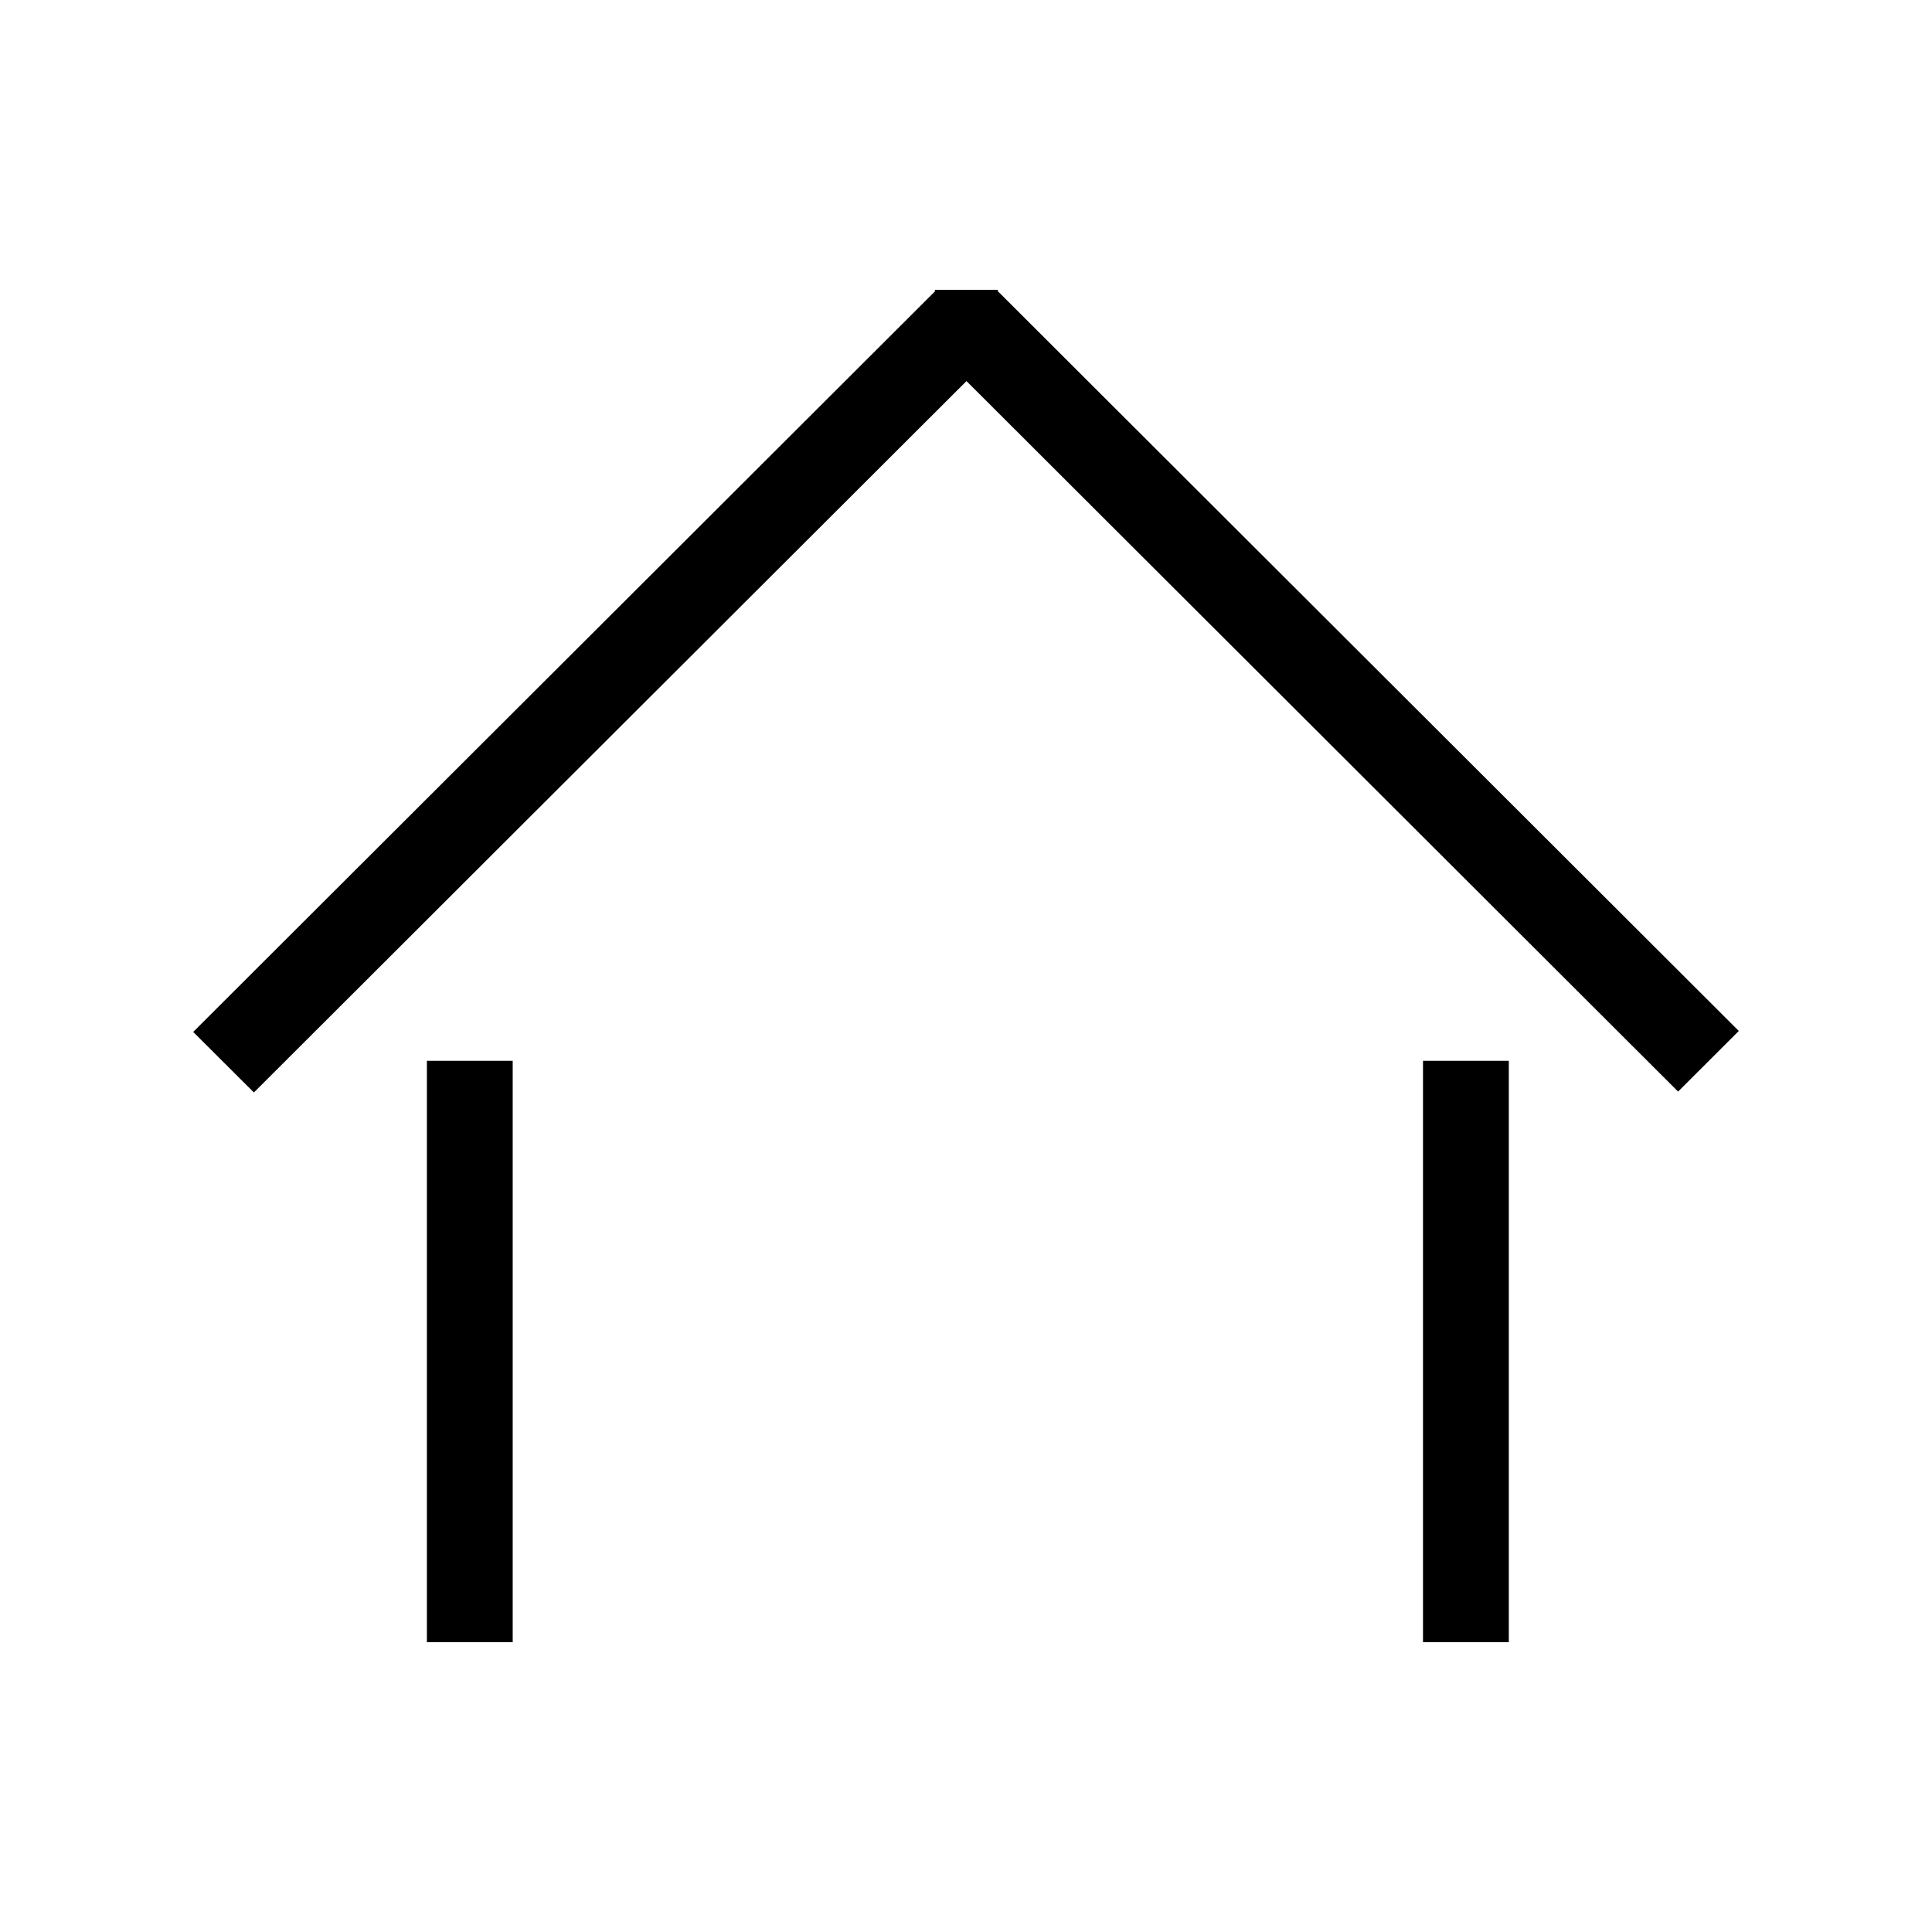
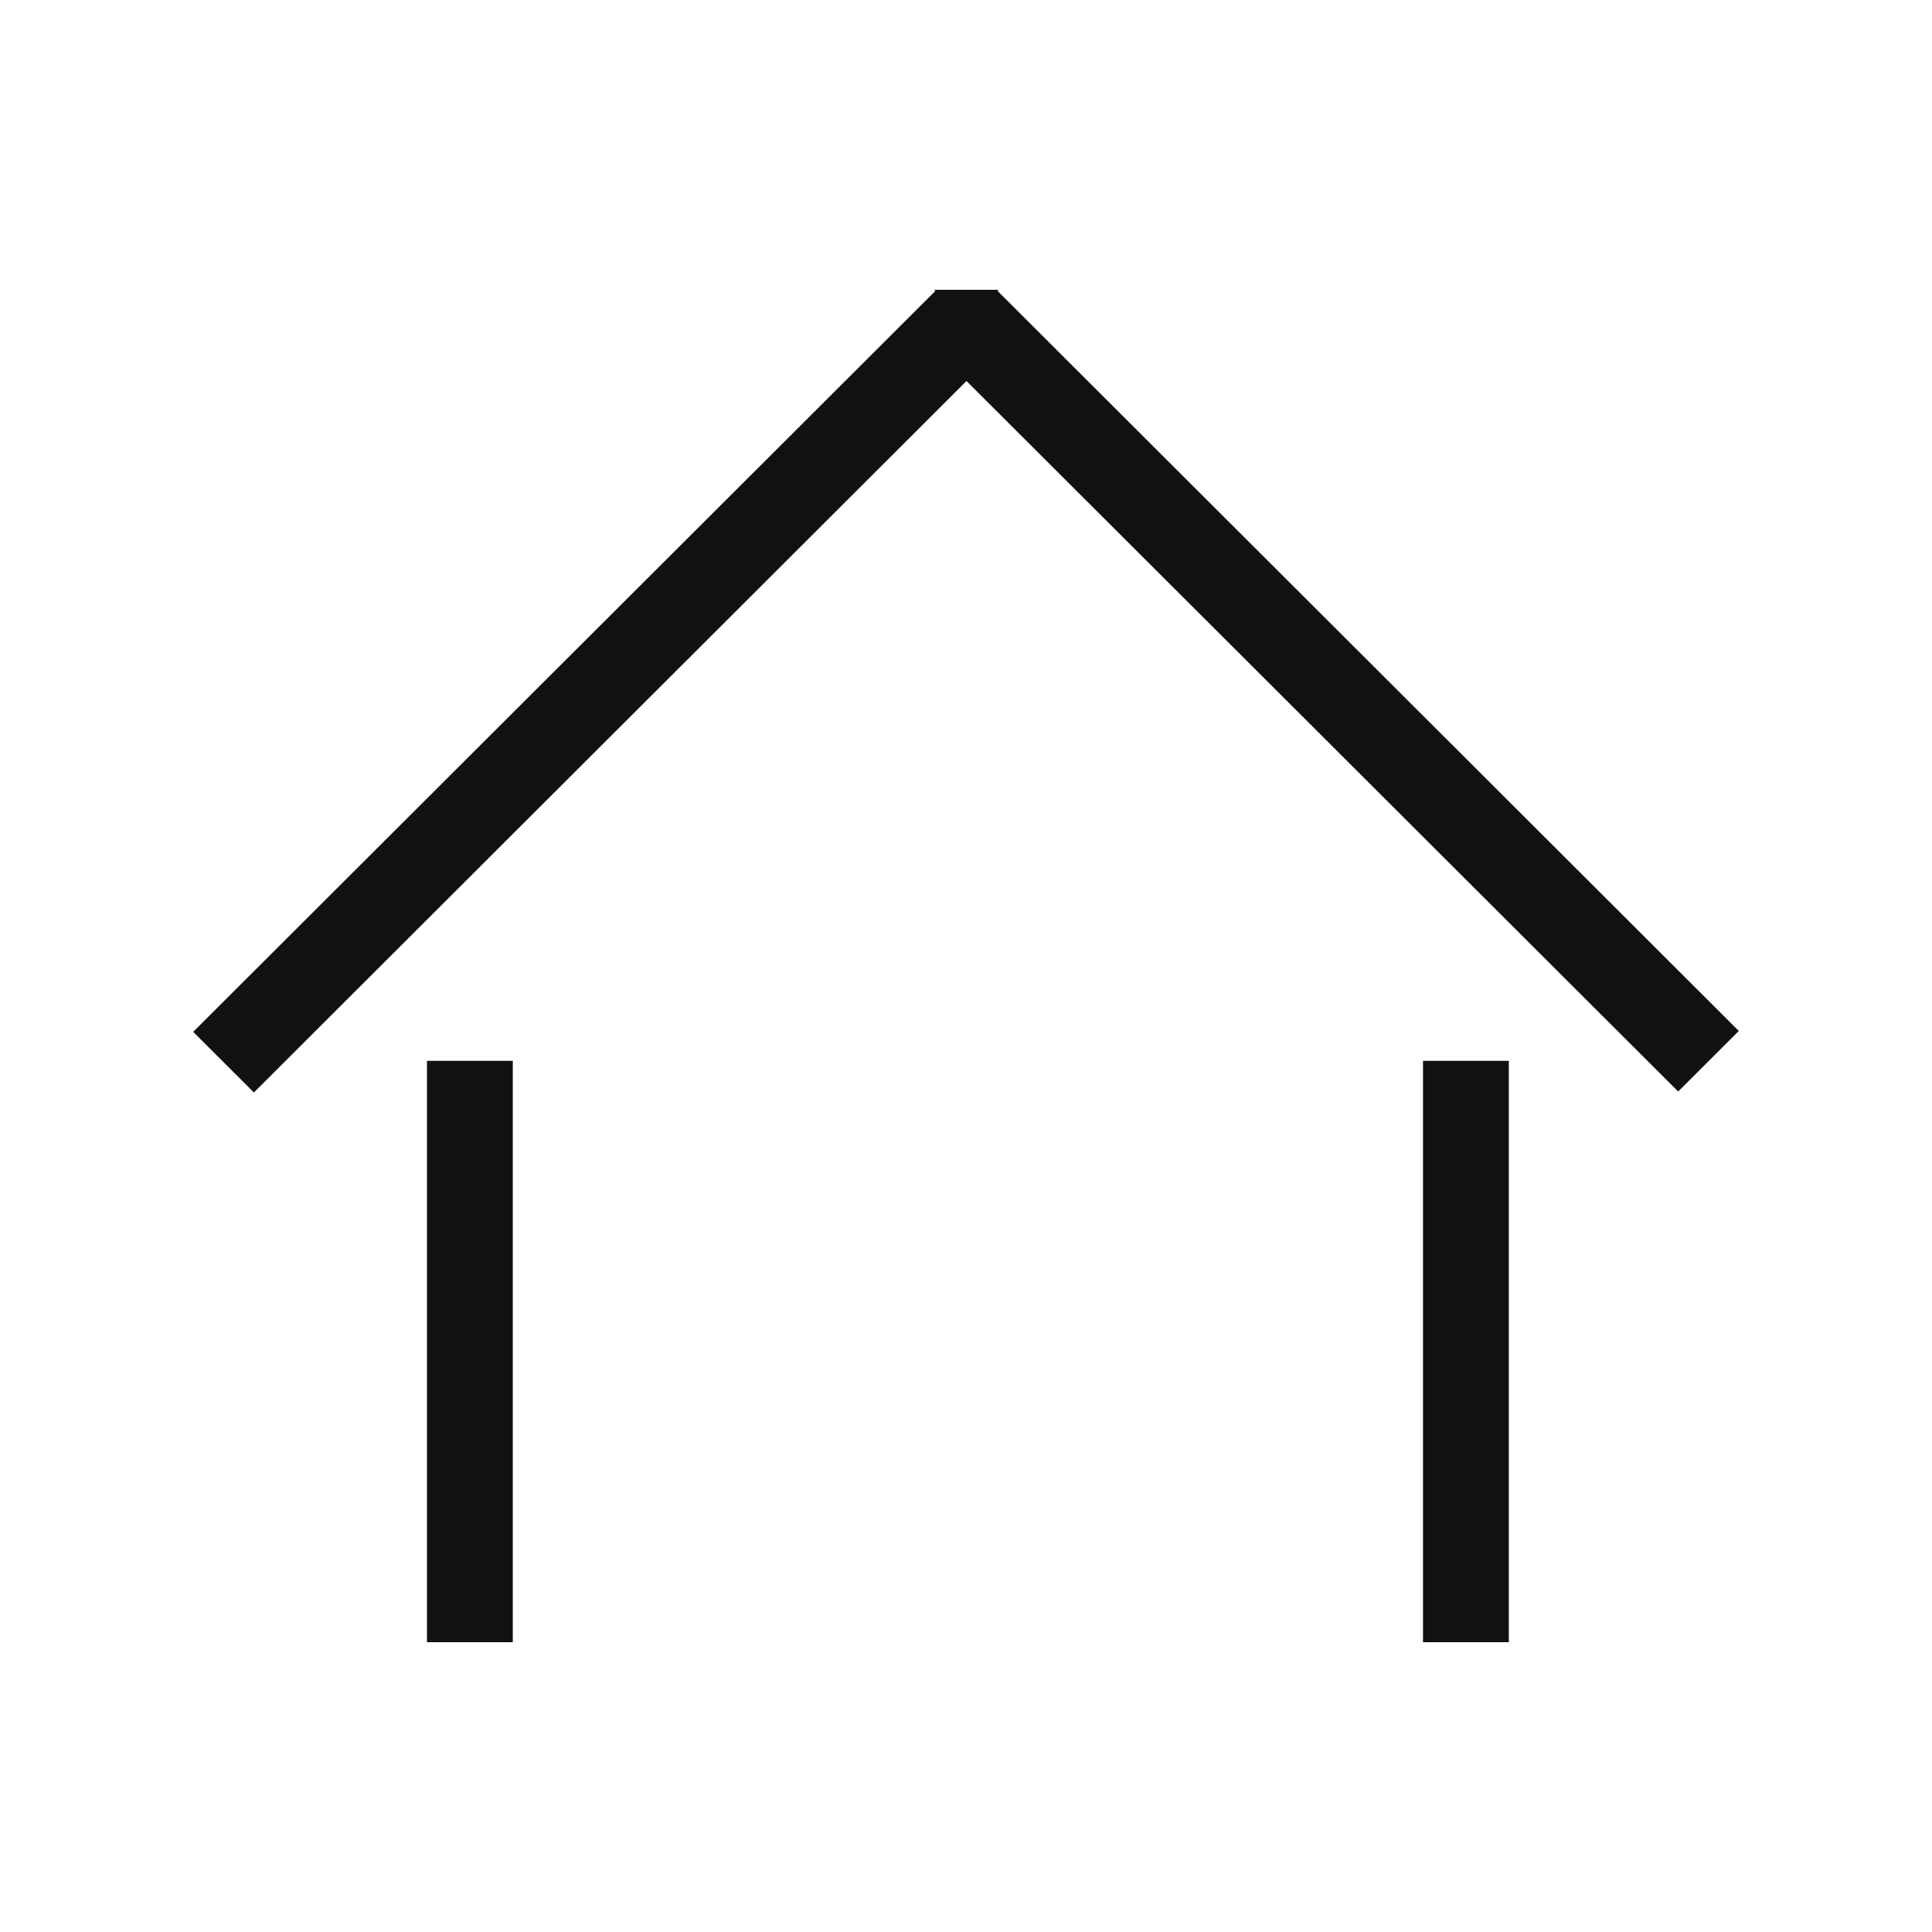
<svg xmlns="http://www.w3.org/2000/svg" width="24" height="24" viewBox="0 0 24 24" fill="none">
-   <path d="M12.006 4.734L3.154 13.571L2.4 12.819L11.618 3.616L11.609 3.6L12.378 3.6L12.378 3.6L12.378 3.6L12.4 3.6L12.392 3.614L21.6 12.807L20.846 13.56L12.006 4.734Z" fill="black" />
-   <path d="M5.303 13.178H6.369V20.4H5.303V13.178Z" fill="black" />
-   <path d="M18.743 13.178H17.677V20.4H18.743V13.178Z" fill="black" />
+   <path d="M12.006 4.733L3.154 13.571L2.4 12.818L11.618 3.616L11.609 3.6L12.378 3.6L12.378 3.6L12.378 3.6L12.4 3.6L12.392 3.614L21.6 12.807L20.847 13.559L12.006 4.733Z" fill="#111111" />
+   <path d="M5.304 13.178H6.37V20.4H5.304V13.178Z" fill="#111111" />
+   <path d="M18.743 13.178H17.677V20.4H18.743V13.178Z" fill="#111111" />
</svg>
